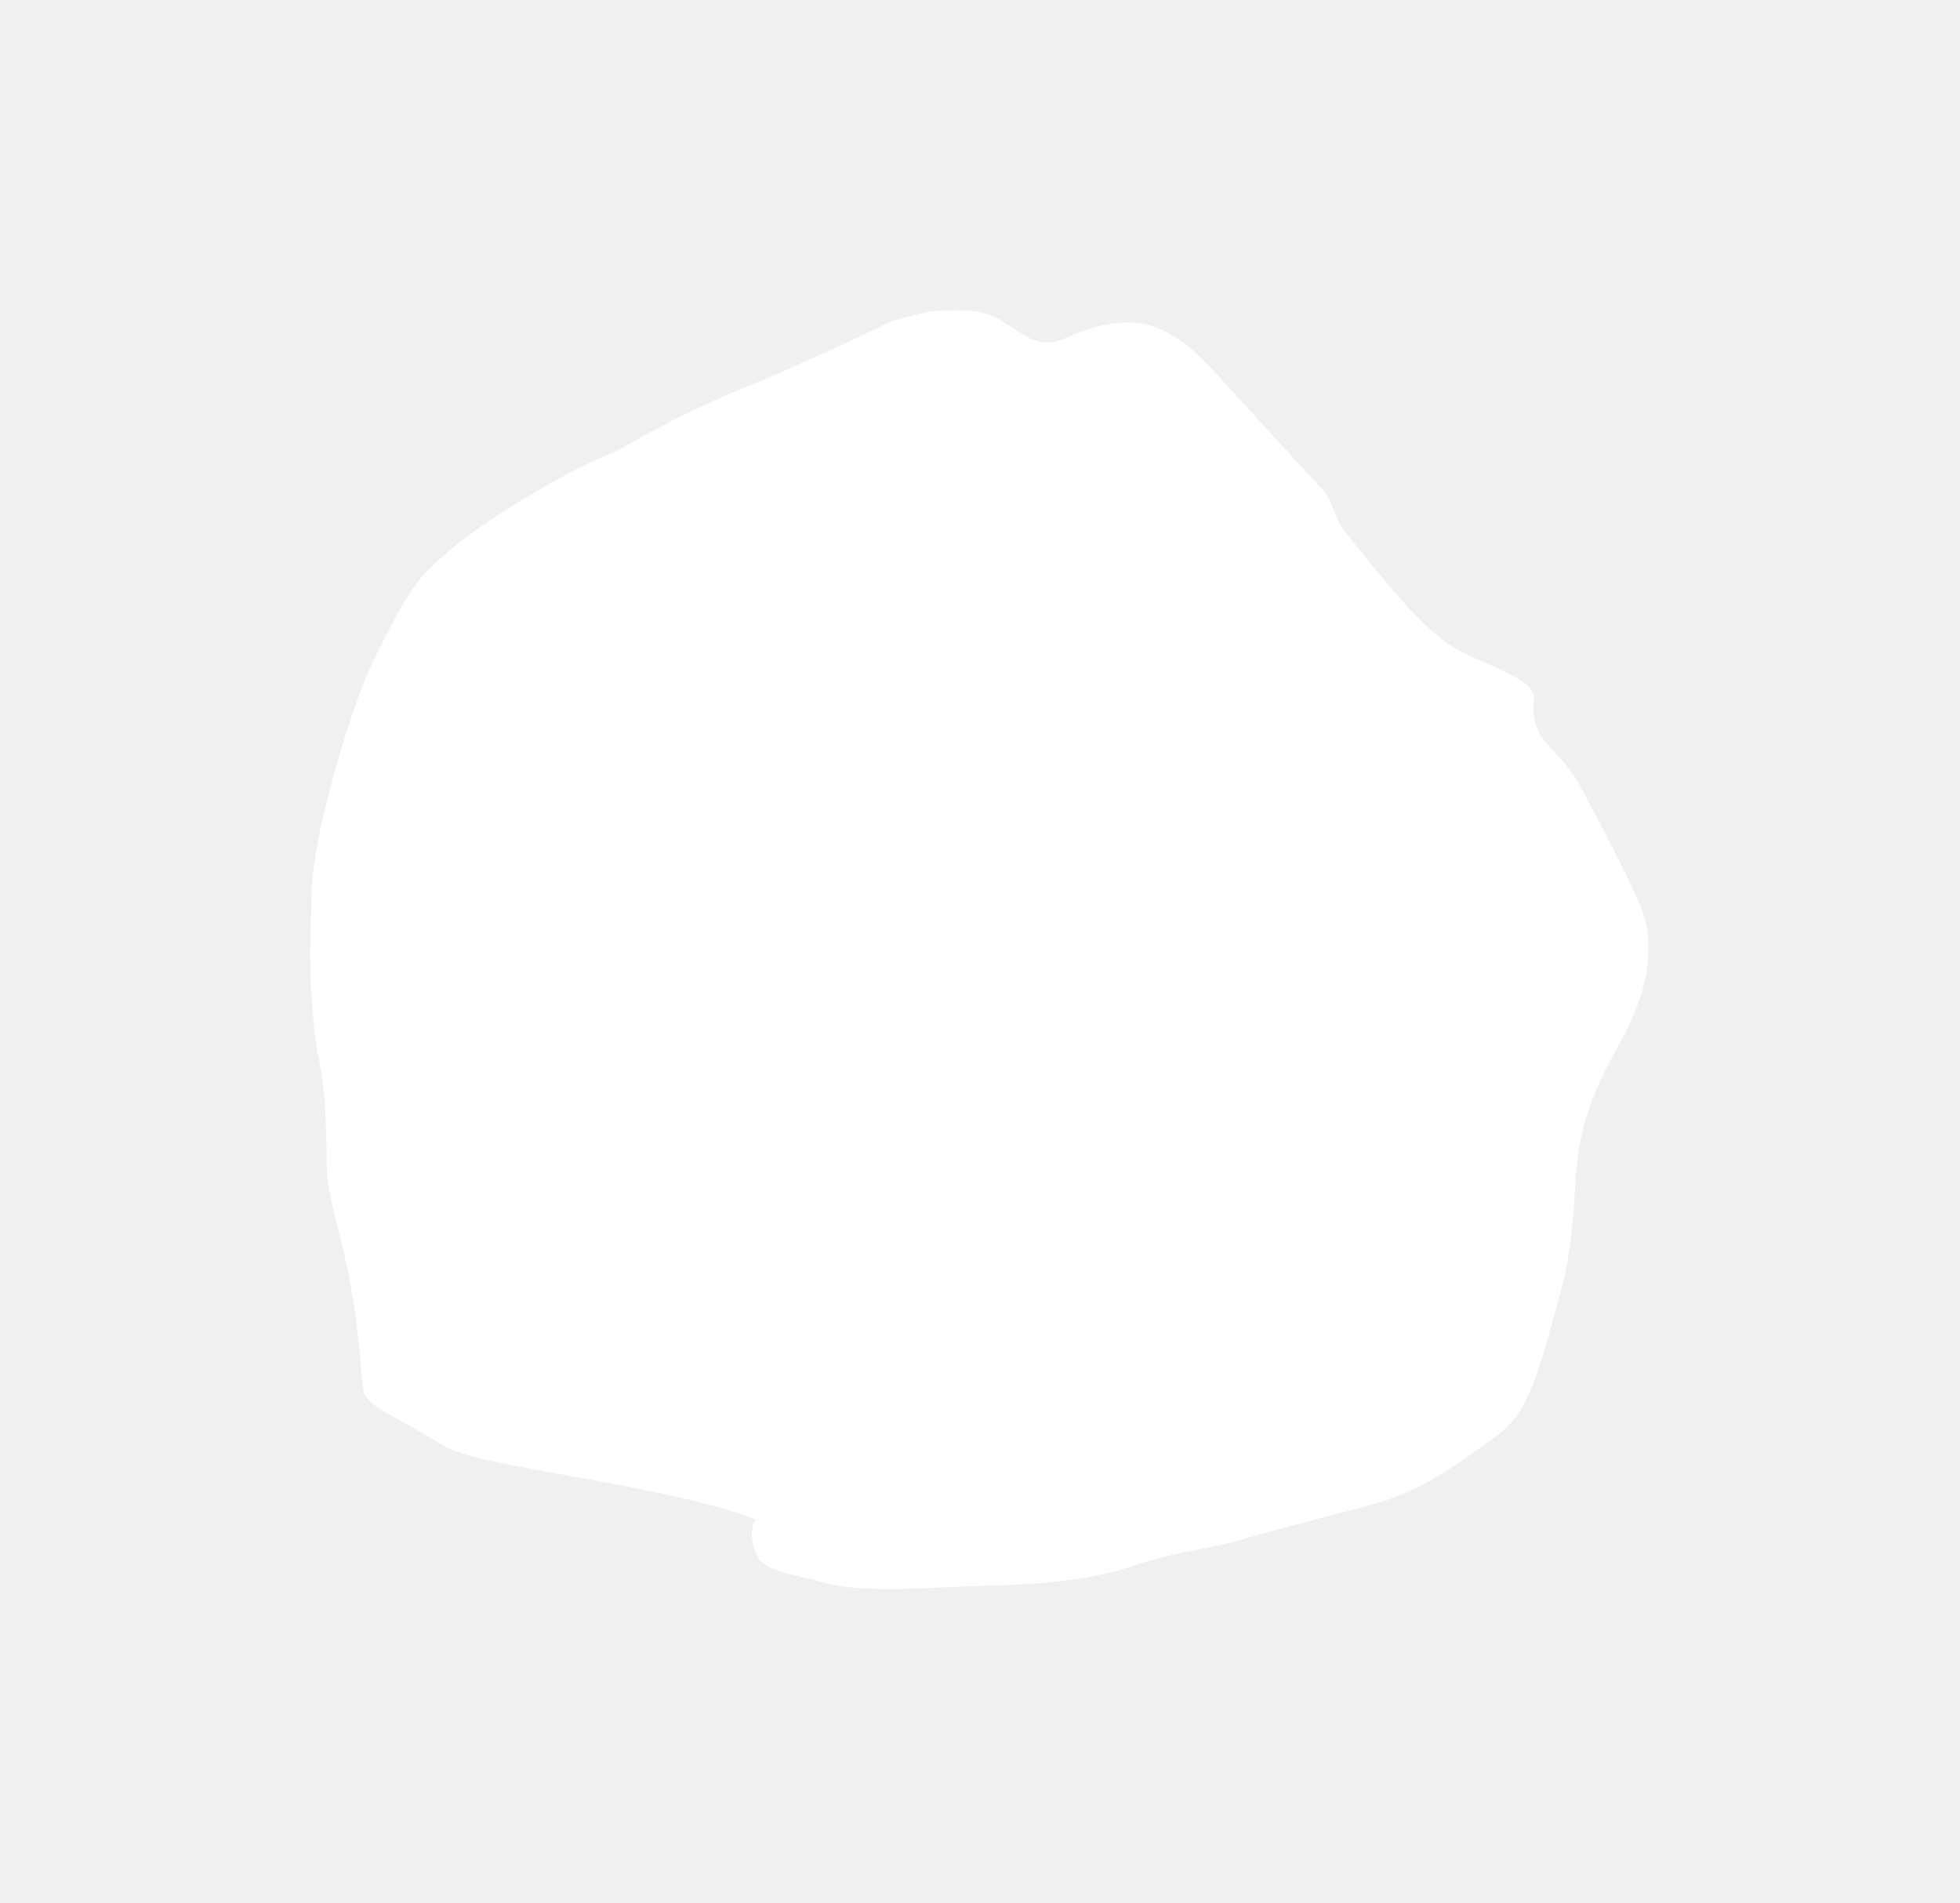
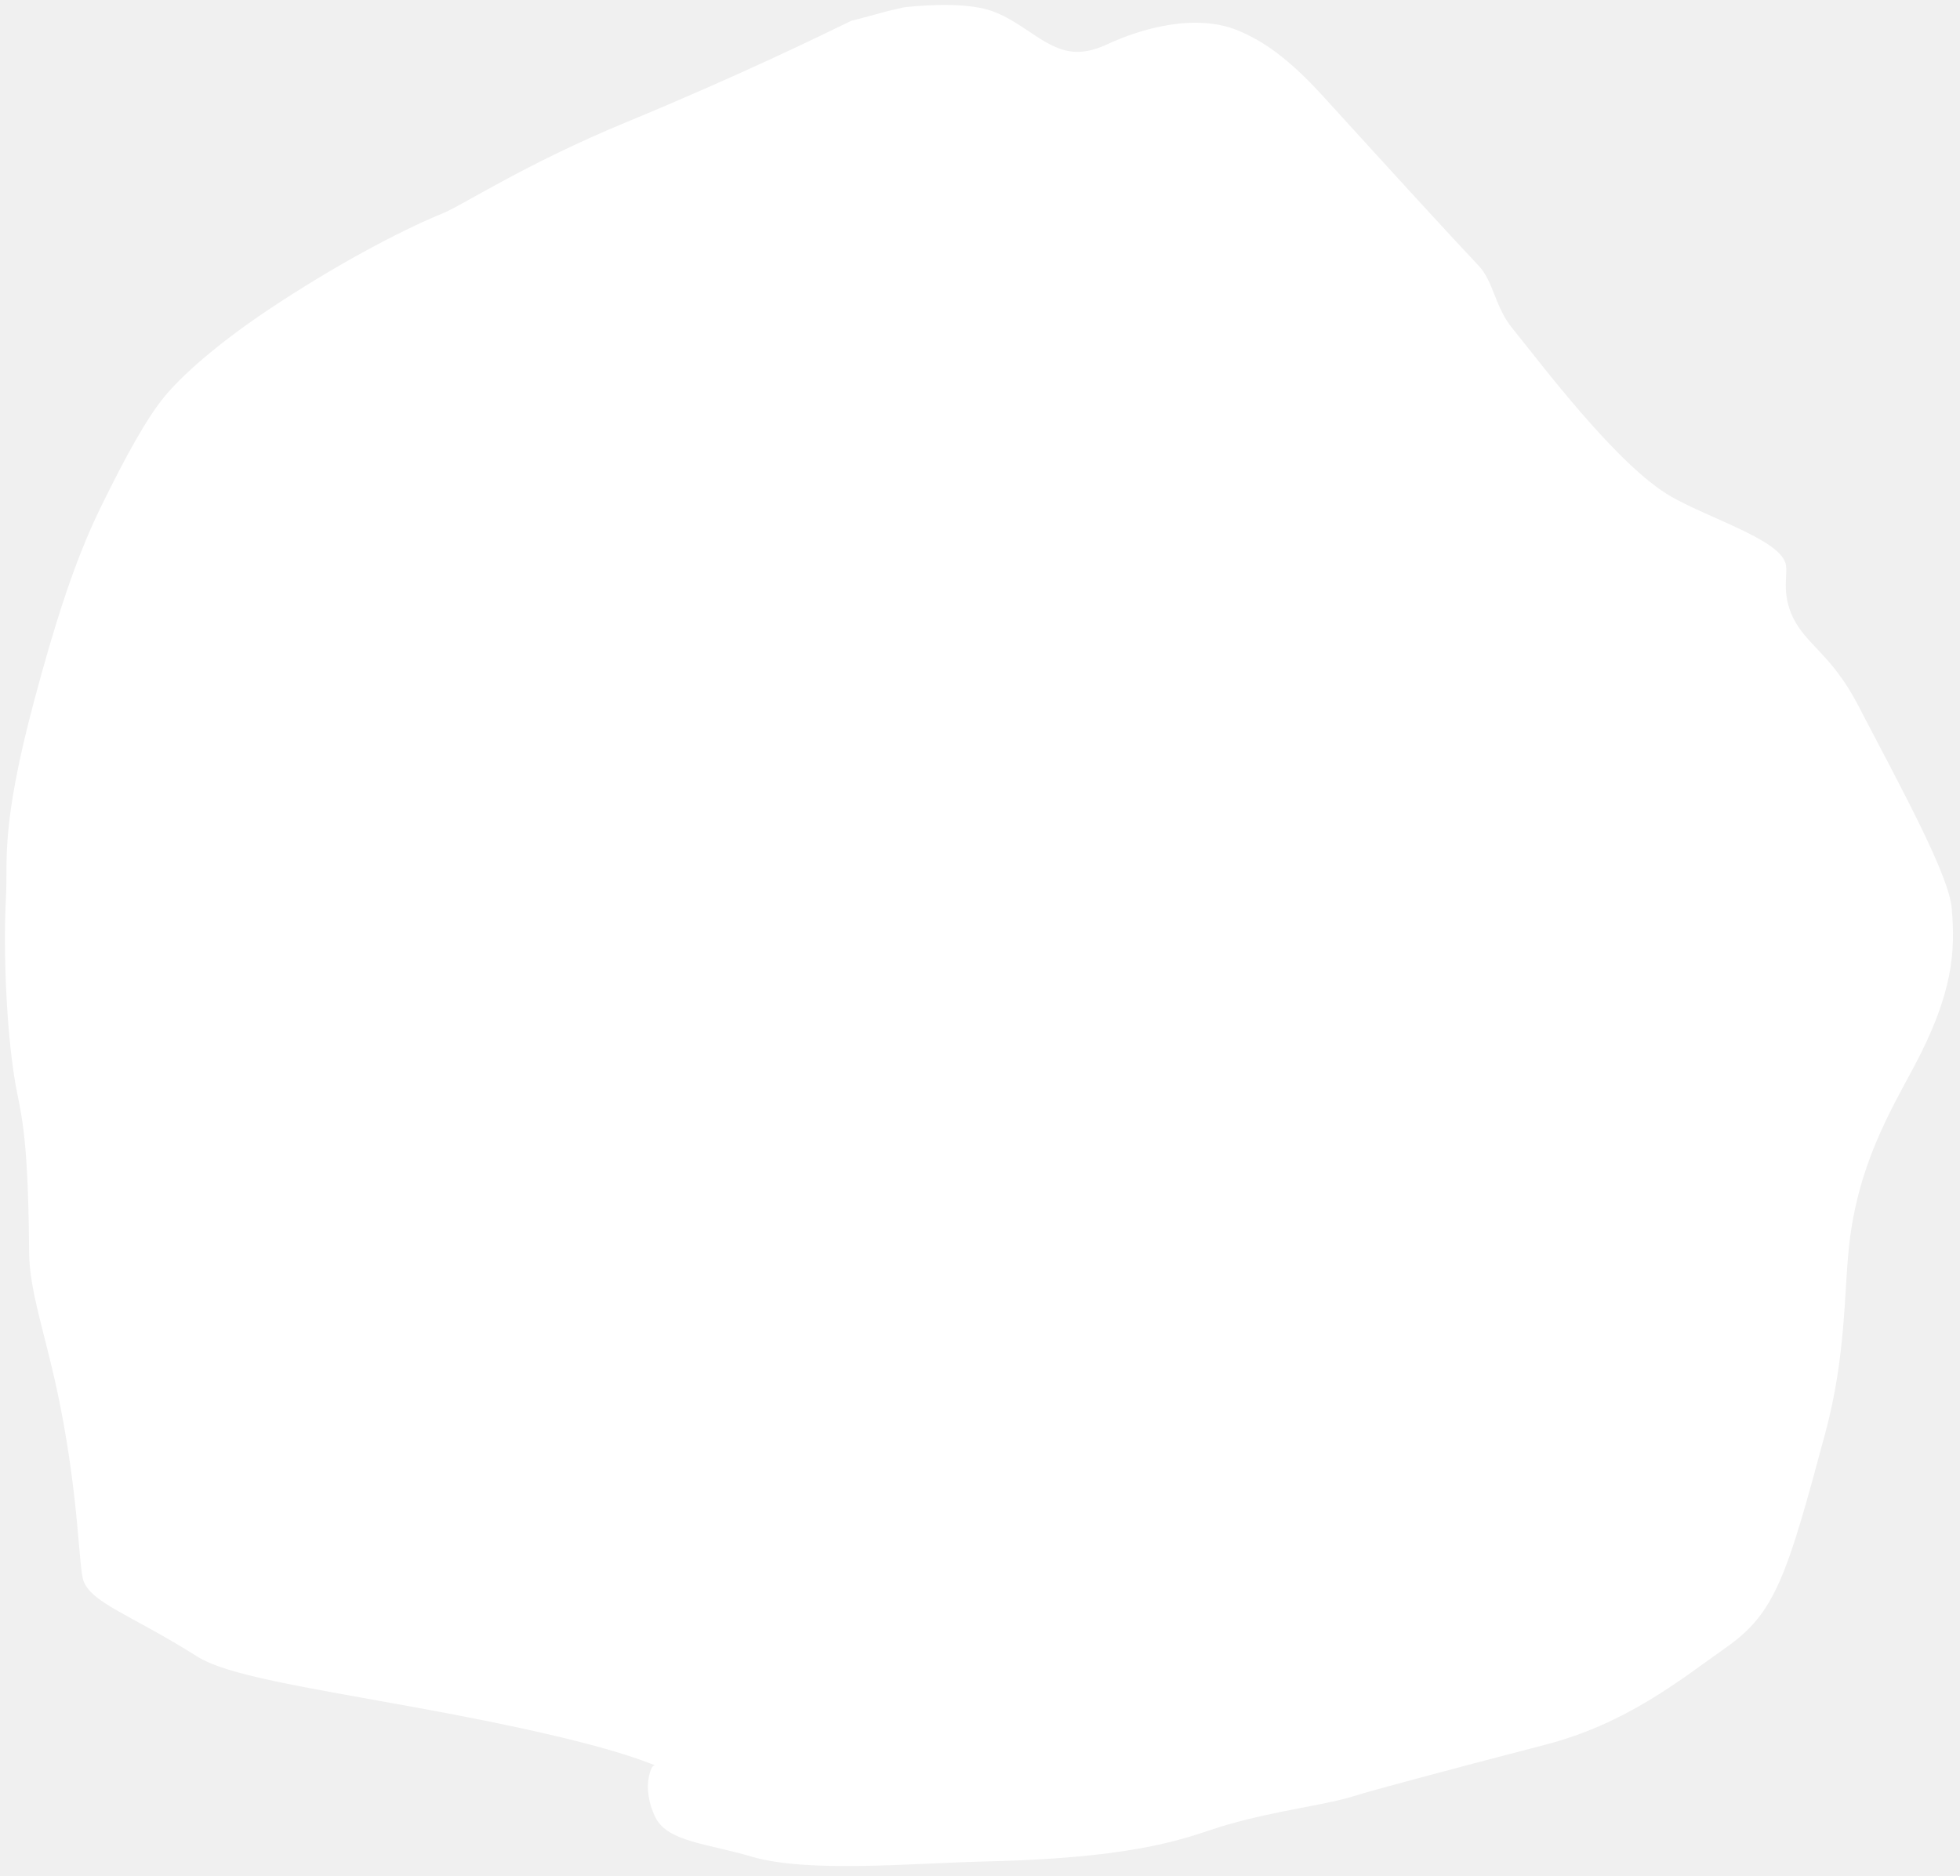
- <svg xmlns="http://www.w3.org/2000/svg" width="575" height="558" viewBox="-90 -90 575 558" fill="white">
+ <svg xmlns="http://www.w3.org/2000/svg" width="395" height="378" viewBox="0 0 395 378" fill="white">
  <path d="M171.589 4.179C165.54 7.118 149.162 15.142 126.459 24.525C105.63 33.133 93.252 41.367 89.238 42.997C82.33 45.803 70.311 51.821 56.044 61.13C43.296 69.447 36.346 76.088 33.225 79.84C29.665 84.121 25.479 91.672 20.343 102.144C14.841 113.362 10.8 126.598 6.898 141.186C0.044 166.807 1.607 173.452 1.203 180.857C0.606 191.807 1.312 209.851 3.511 220.562C4.663 226.172 5.707 231.838 5.869 252.38C5.934 260.694 9.363 269.311 12.125 283.252C16.016 302.884 15.845 316.234 16.868 318.732C18.695 323.194 26.431 325.465 39.722 333.843C45.708 337.617 60.335 339.858 84.007 344.158C126.02 351.791 131.337 355.962 132.576 355.896C132.772 355.885 131.744 355.308 131.259 356.466C129.735 360.1 131.059 364.323 132.147 366.397C134.665 371.196 142.477 371.539 151.386 374.167C162.831 377.543 183.518 375.519 198.956 375.153C231.858 374.372 239.946 369.868 247.437 367.73C258.002 364.715 267.327 363.798 273.344 361.843C275.808 361.042 290.248 357.141 311.458 351.626C327.807 347.375 338.501 338.665 348.122 331.848C357.801 324.99 360.177 317.474 367.914 288.572C372.018 273.238 371.606 260.705 372.645 251.11C374.397 234.921 380.902 224.018 385.7 215.04C393.687 200.098 394.067 191.626 393.335 183.1C392.77 176.518 384.197 160.741 374.305 141.845C369.191 132.076 364.031 129.917 361.398 124.573C358.843 119.386 360.468 115.513 359.829 113.487C358.303 108.653 344.823 104.641 336.847 100.116C325.988 93.957 310.466 73.135 304.799 66.188C301.253 61.841 301.019 56.758 298 53.561C292.342 47.572 280.469 34.596 266.583 19.33C258.442 10.38 253.248 7.798 249.937 6.335C240.859 2.324 229.341 6.067 223.361 8.831C221.246 9.808 219.209 10.507 216.854 10.45C210.942 10.307 206.529 4.654 200.105 2.291C195.531 0.609 187.981 0.845 182.223 1.464C181.173 1.692 180.135 1.946 179.097 2.188C178.059 2.431 175.395 3.235 171.589 4.179Z" stroke="none" />
</svg>
